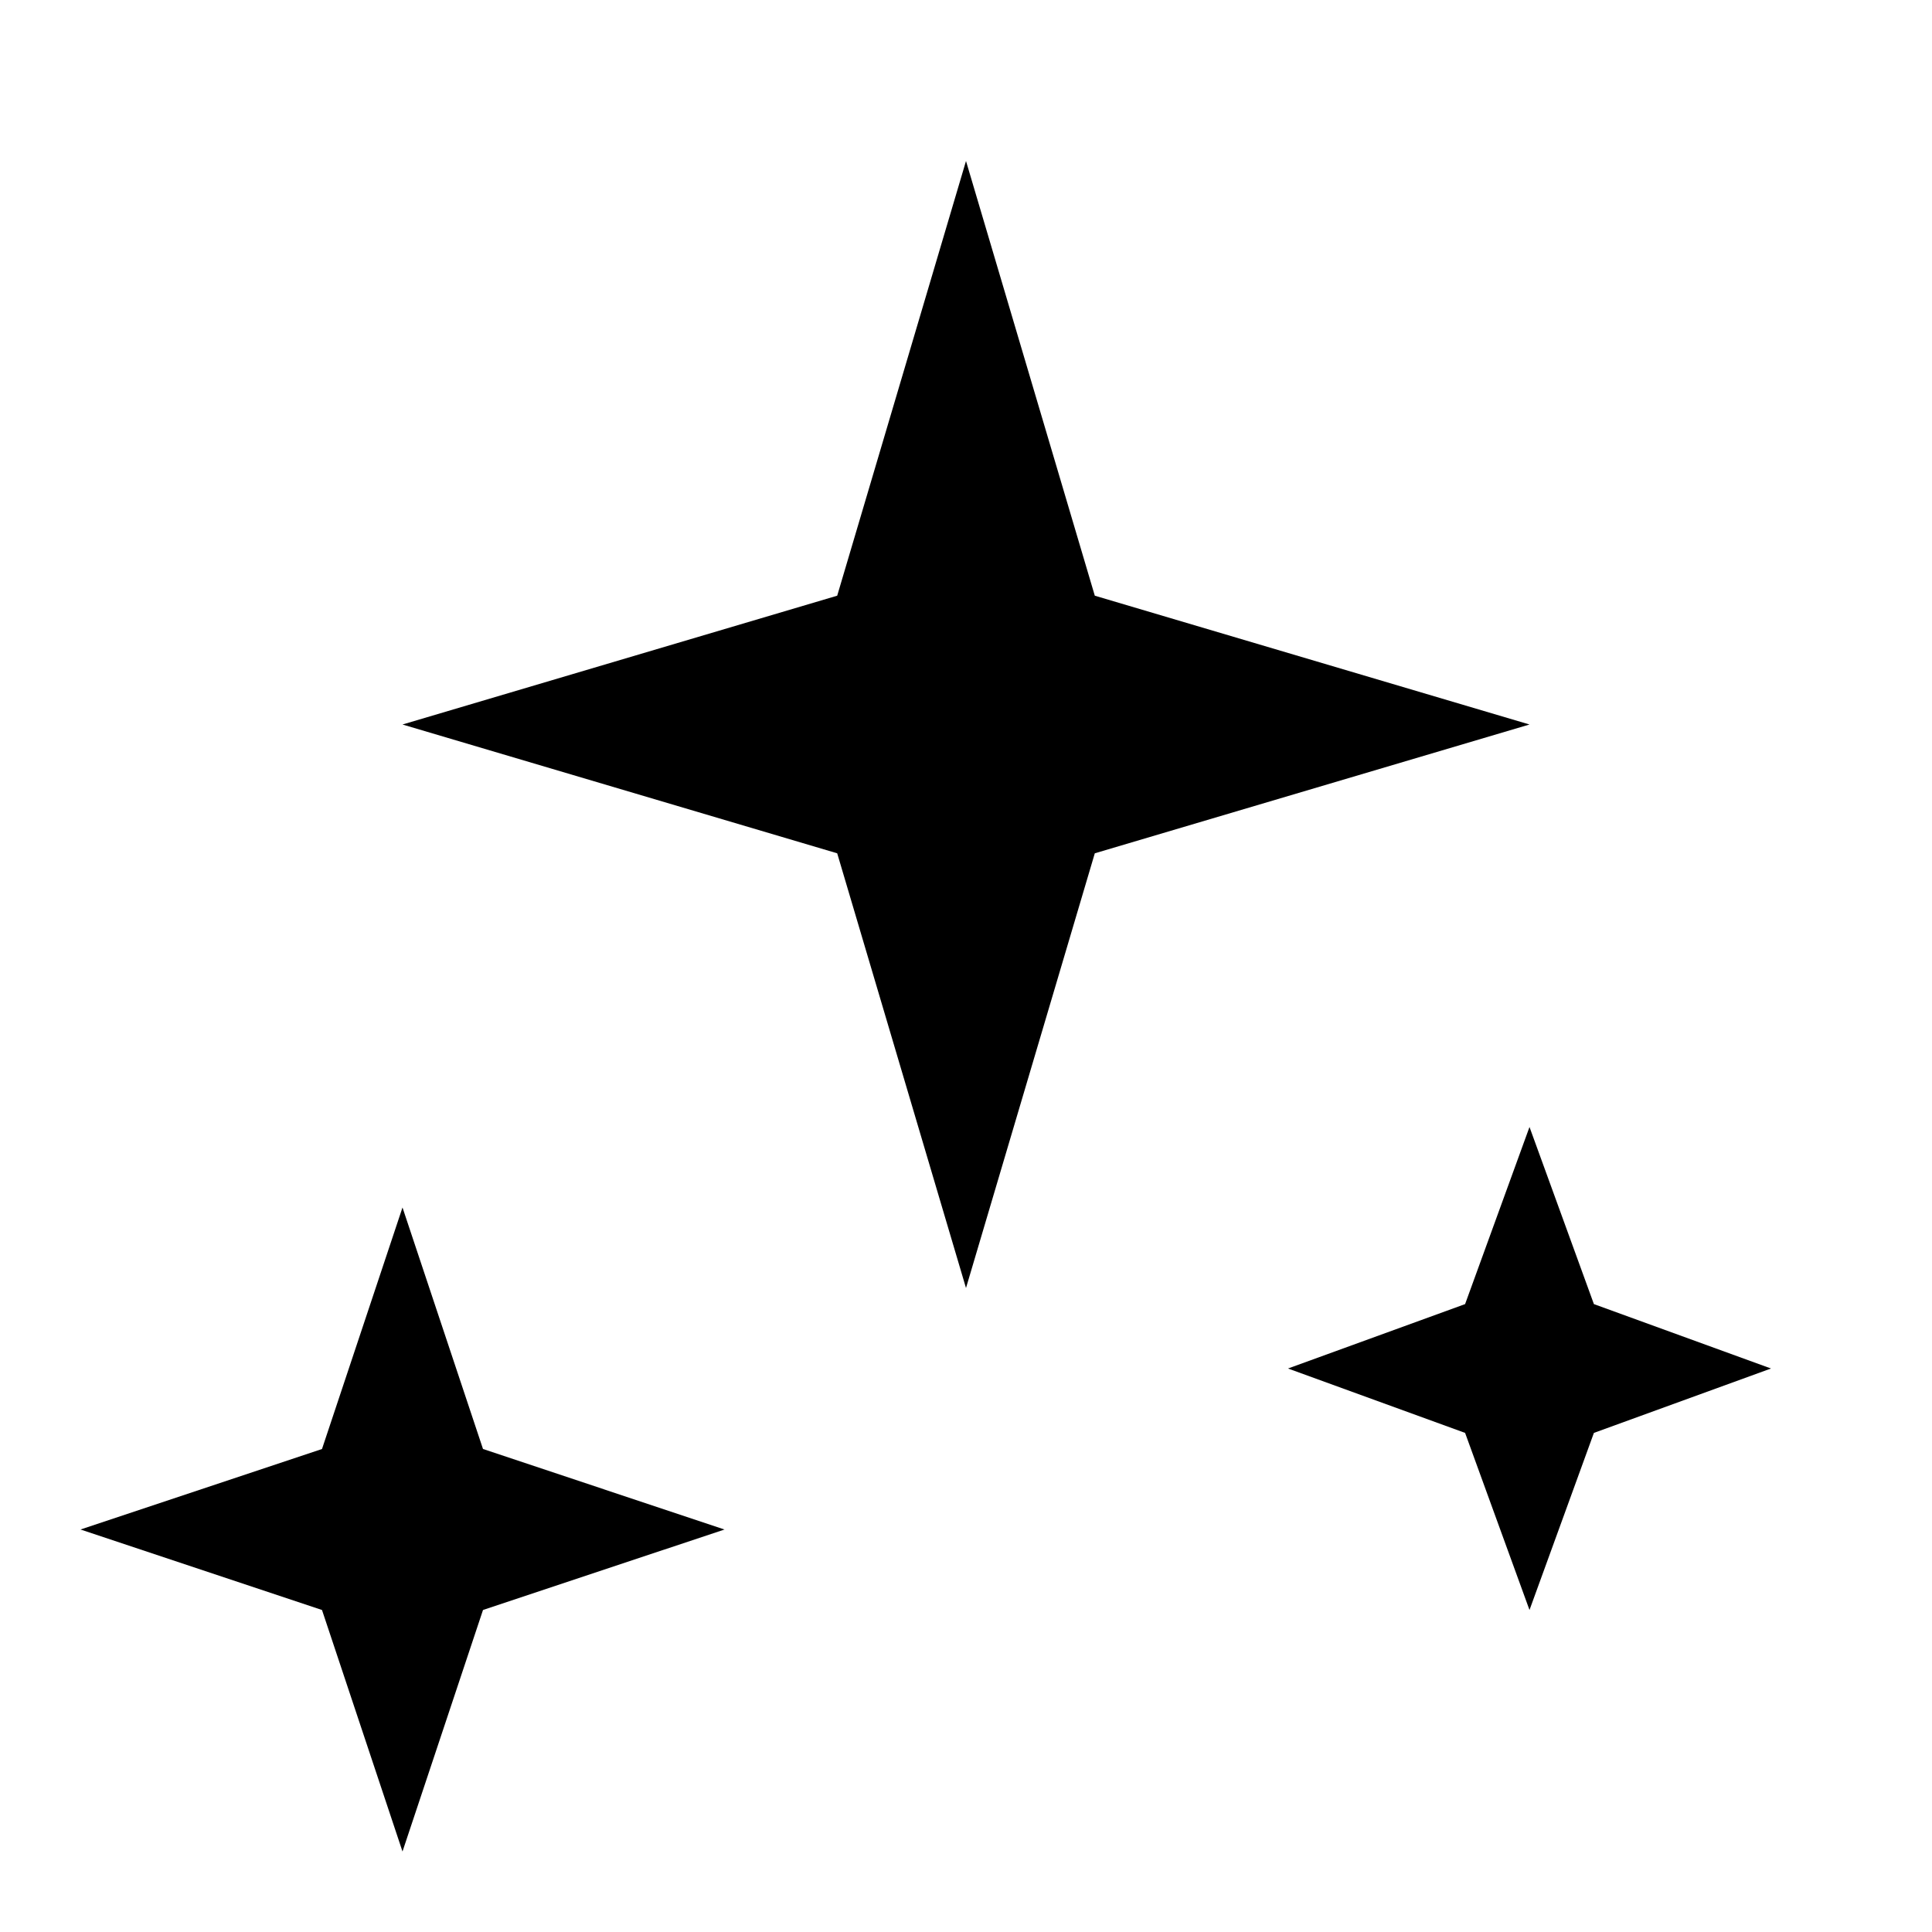
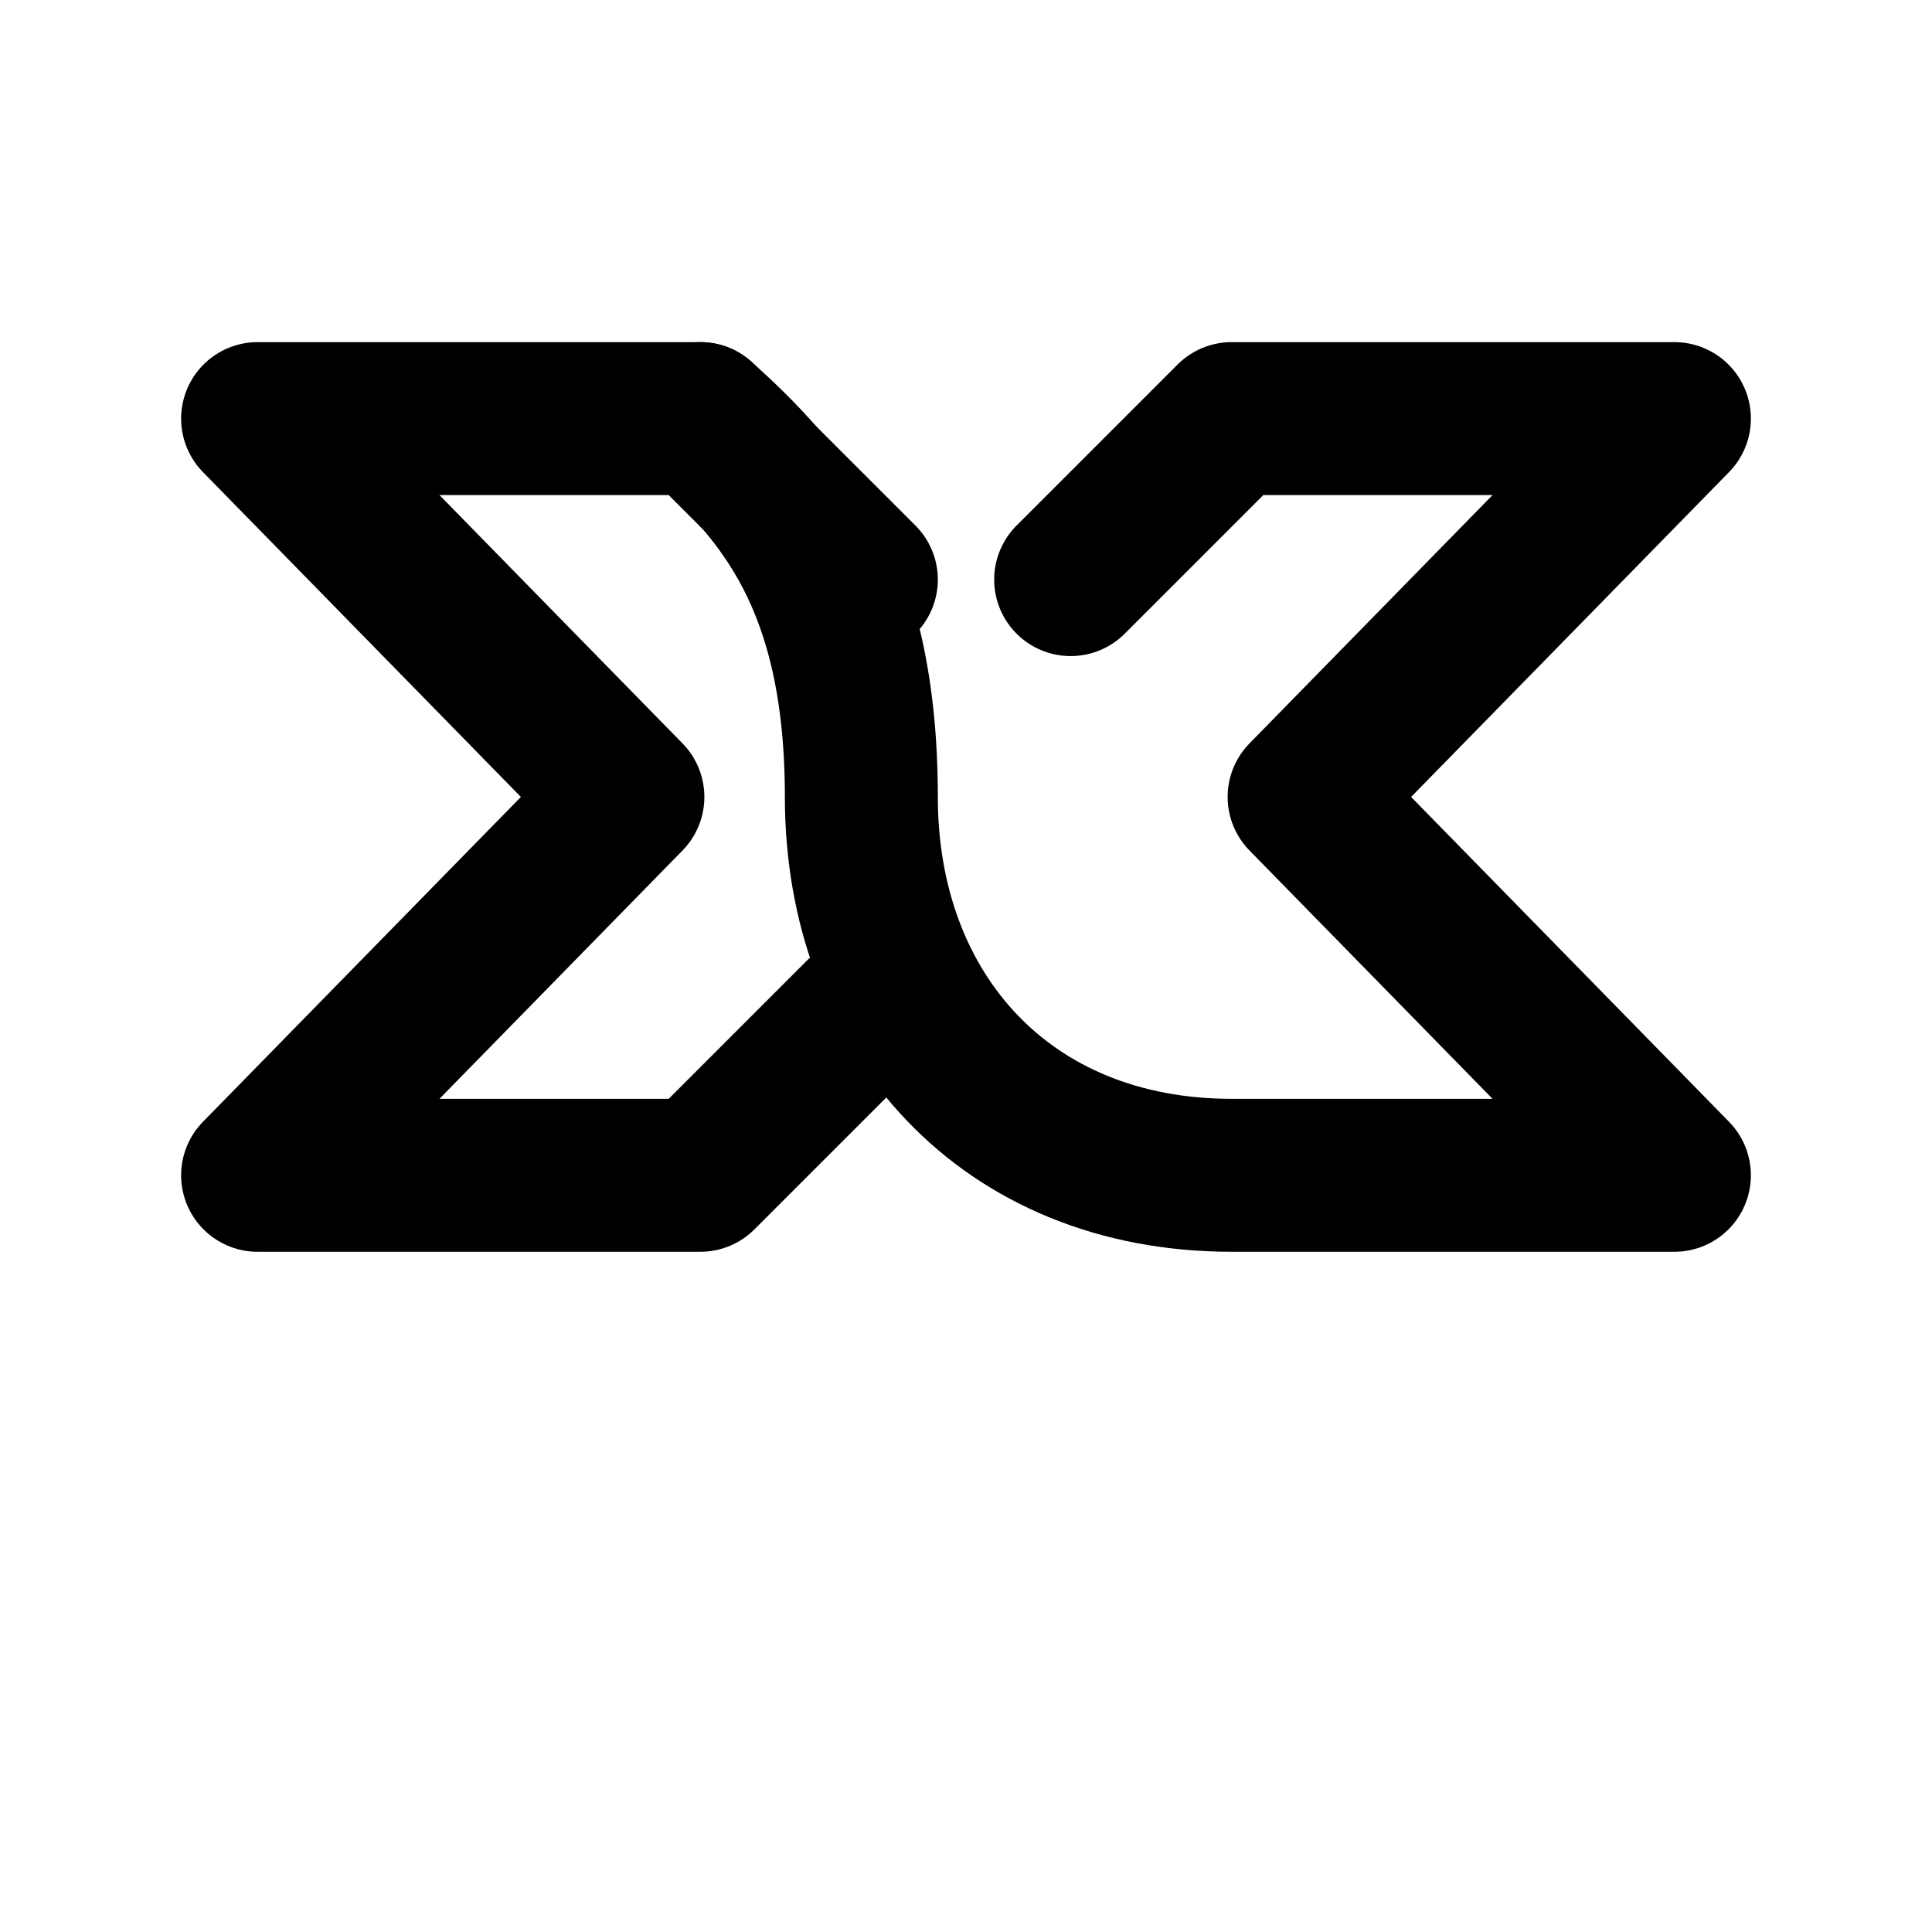
- <svg xmlns="http://www.w3.org/2000/svg" width="24" height="24" viewBox="0 0 24 24" fill="currentColor">
-   <path d="M12 2l1.6 5.4L19 9l-5.4 1.6L12 16l-1.6-5.4L5 9l5.4-1.6L12 2zm7 12l.8 2.2L22 17l-2.2.8L19 20l-.8-2.2L16 17l2.2-.8L19 14zM5 15l1 3 3 1-3 1-1 3-1-3-3-1 3-1 1-3z" />
+ <svg xmlns="http://www.w3.org/2000/svg" viewBox="0 0 24 24" fill="none" stroke="currentColor" stroke-width="1.9" stroke-linecap="round" stroke-linejoin="round">
+   <path d="m10.7 7.2-2-2H3.2l4.6 4.7-4.6 4.7h5.5l2-2" />
+   <path d="m13.3 7.2 2-2h5.5l-4.6 4.7 4.6 4.7h-5.5c-2.8 0-4.6-2-4.6-4.7s-1-3.8-2-4.7" />
</svg>
